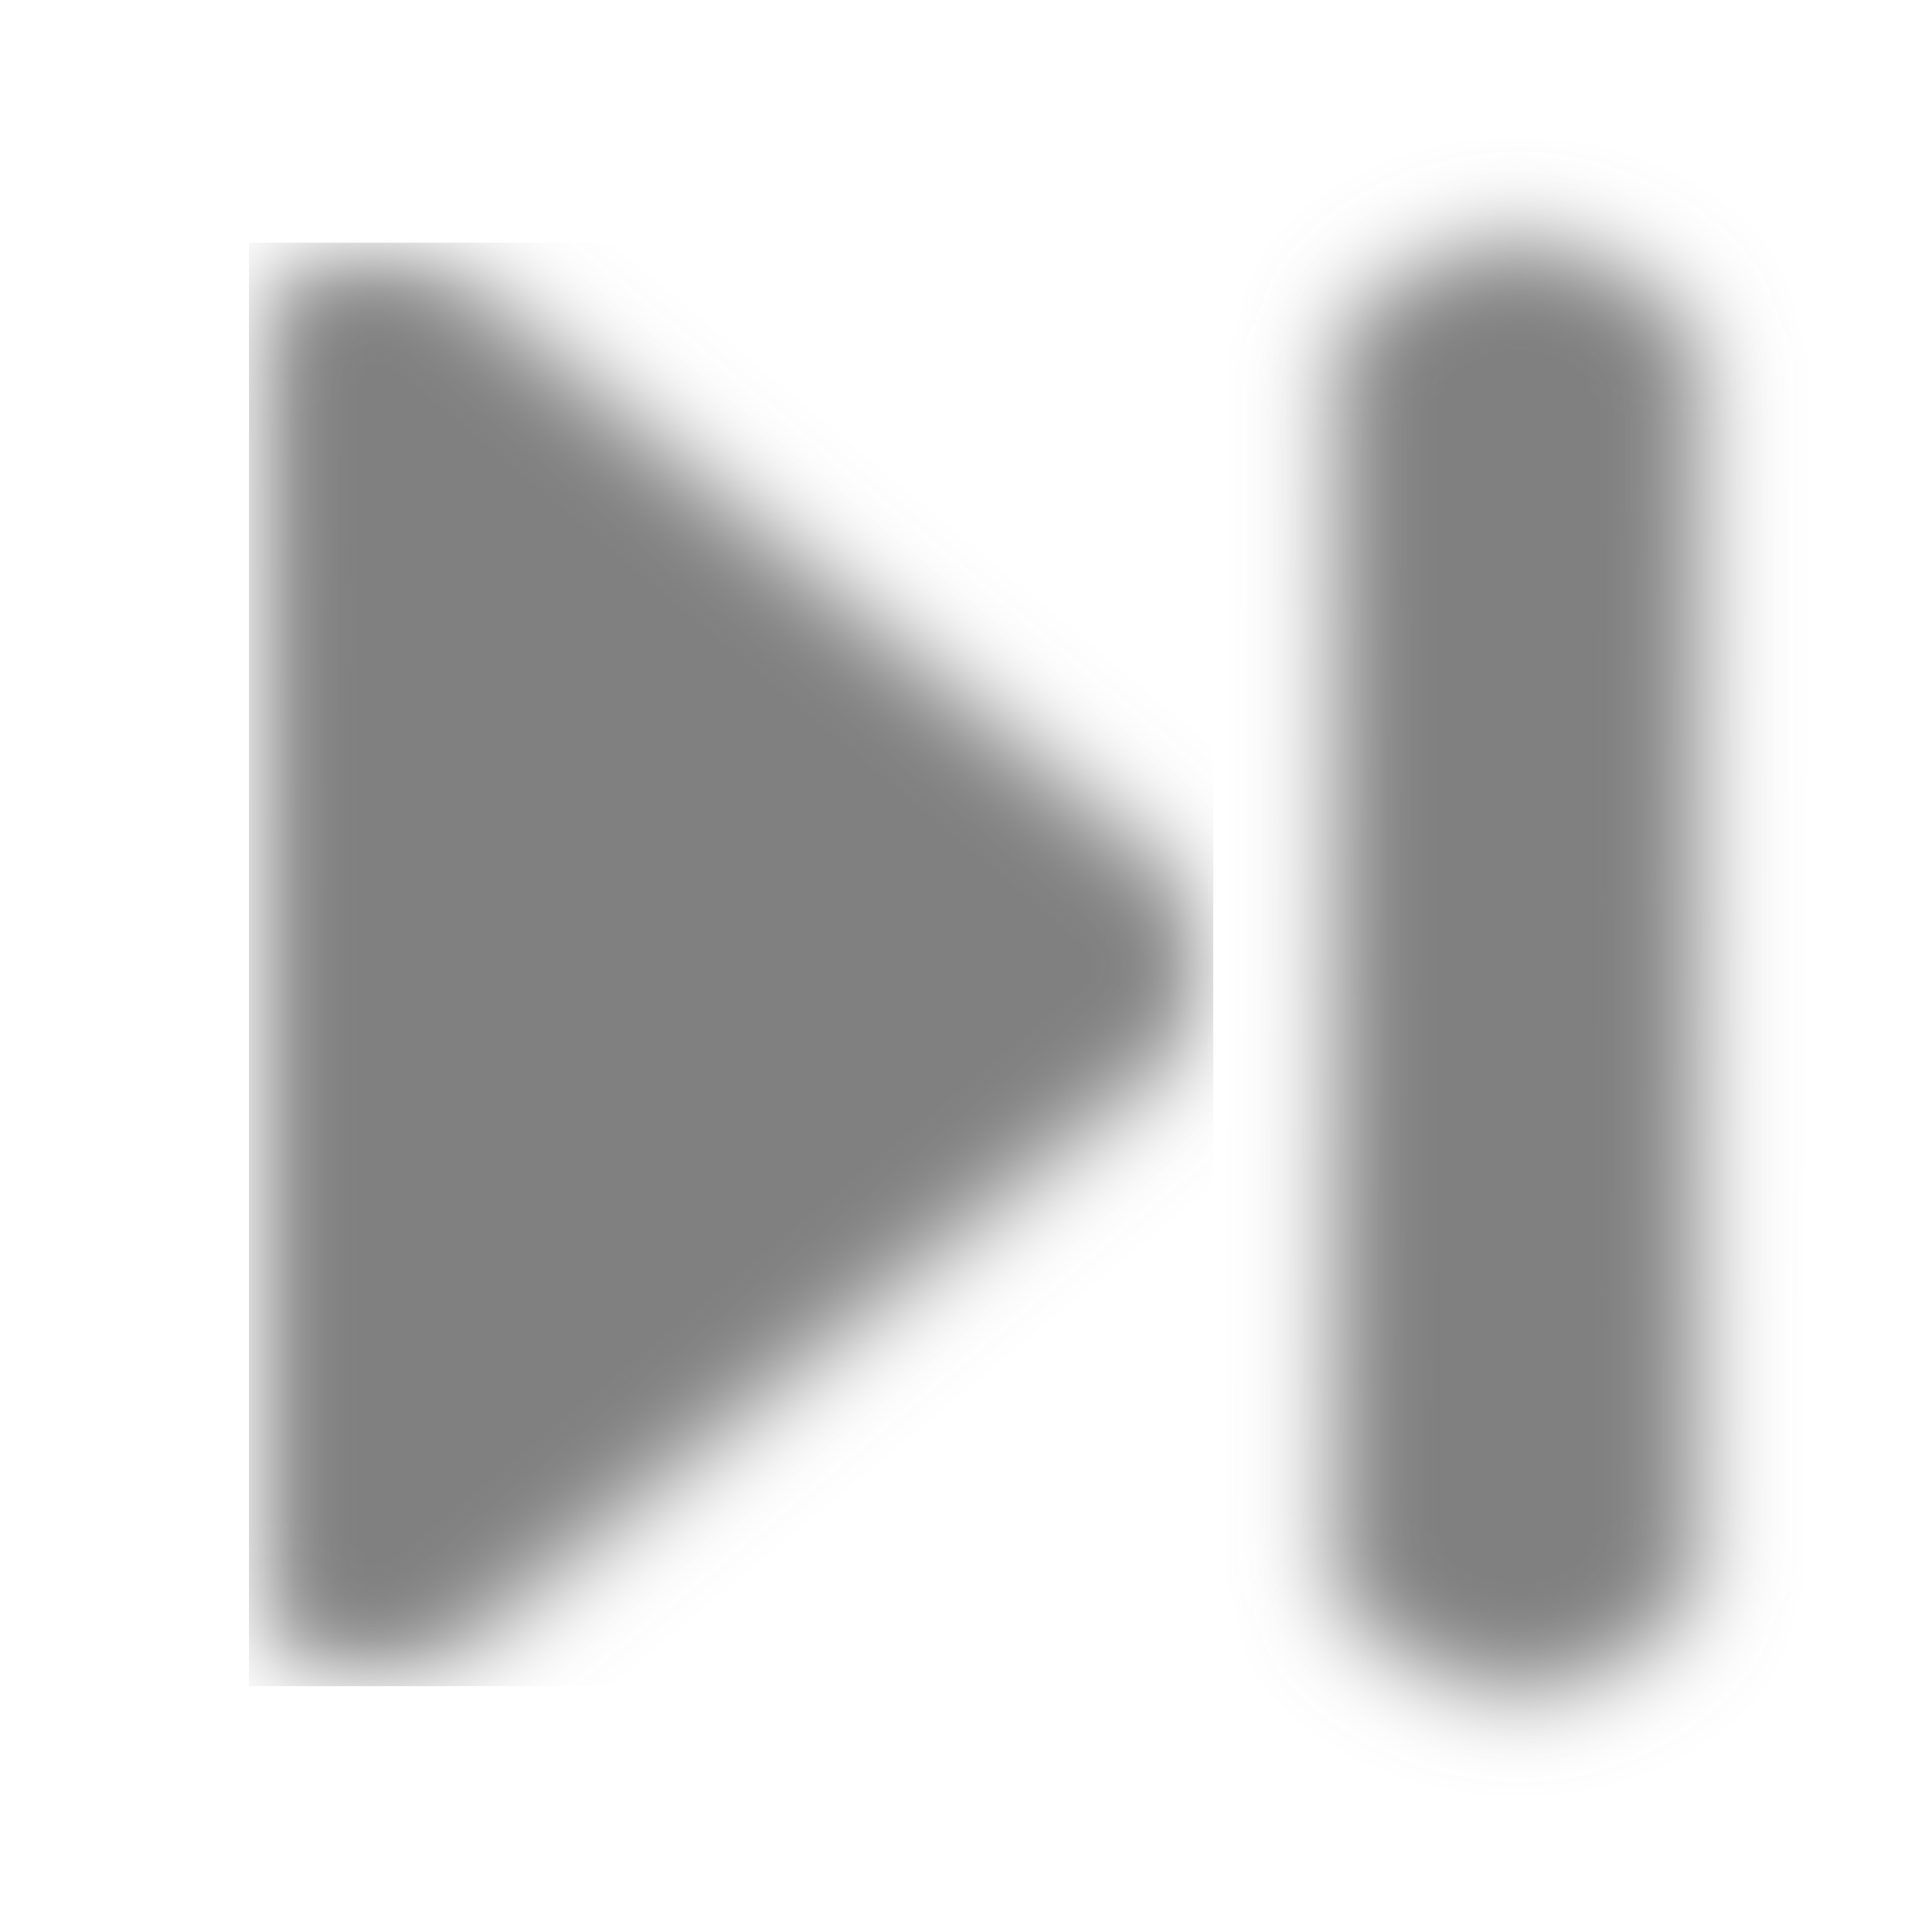
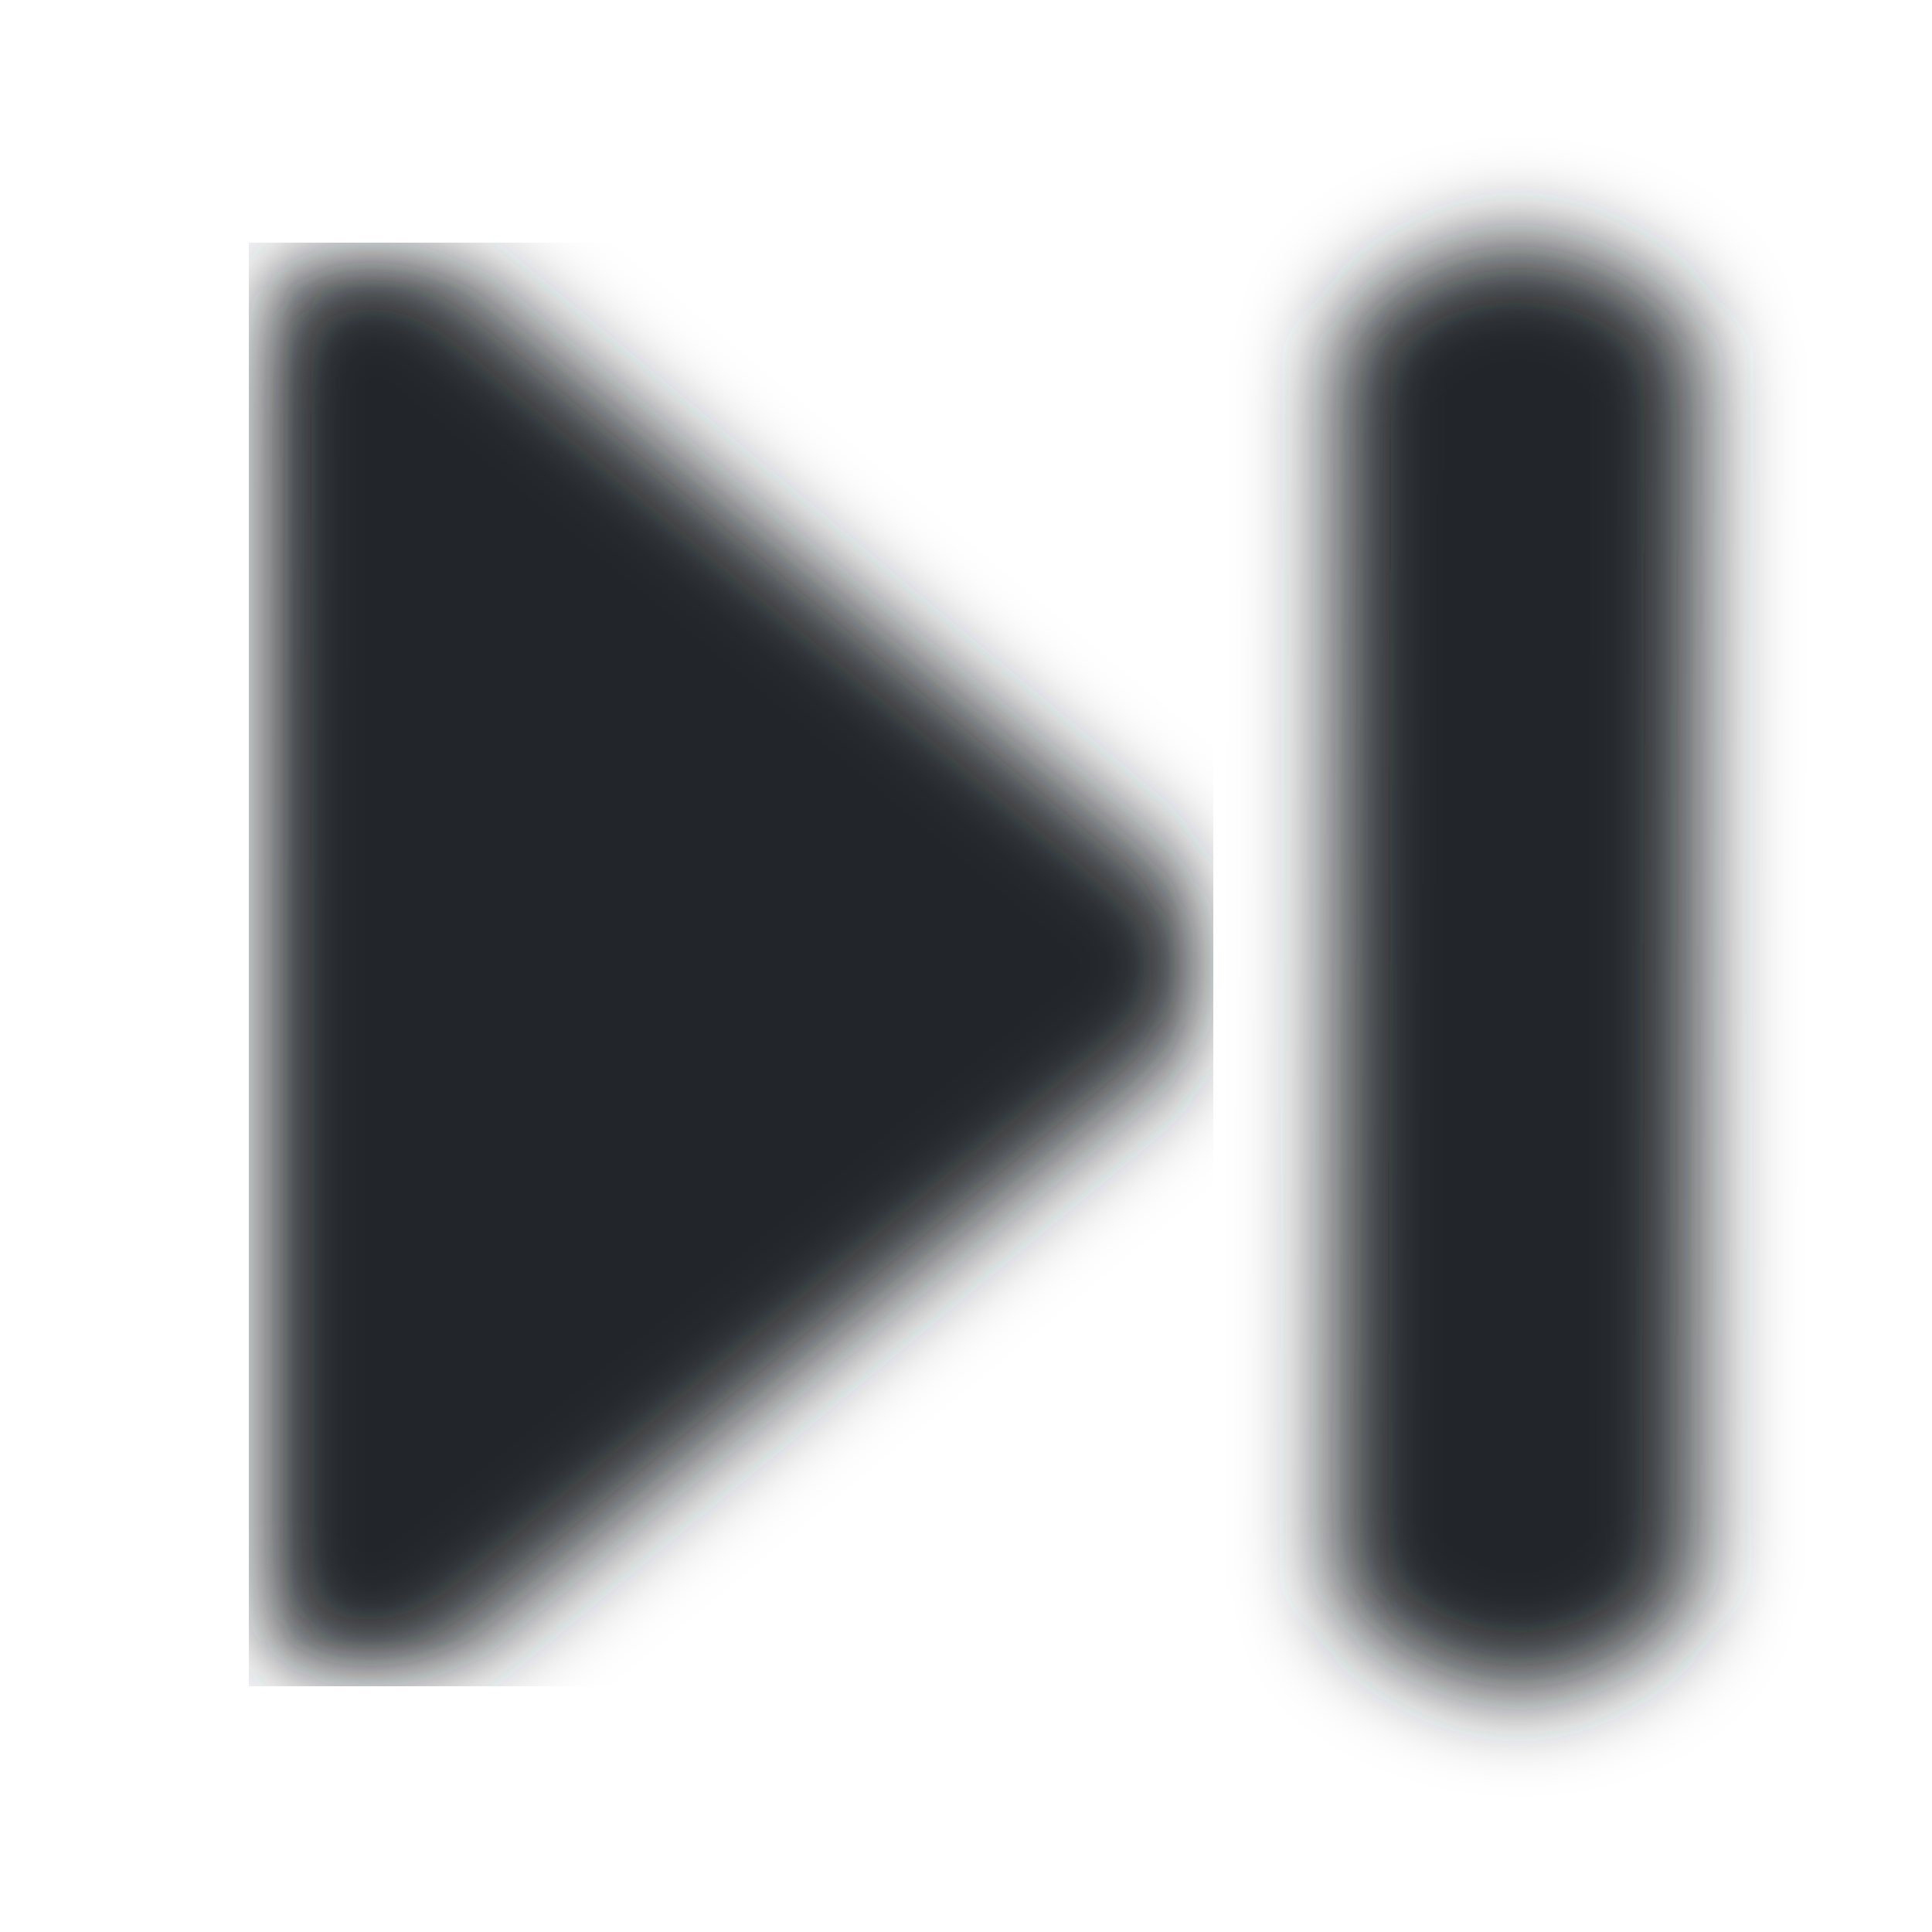
<svg xmlns="http://www.w3.org/2000/svg" width="16" height="16" id="svg3039" version="1.1">
  <defs id="defs3041">
    <linearGradient id="linearGradient6140">
-       <stop style="stop-color:#808080;stop-opacity:1;" offset="0" id="stop6142" />
+       <stop style="stop-color:#232629;stop-opacity:1;" offset="0" id="stop6142" />
      <stop style="stop-color:#606060;stop-opacity:1;" offset="1" id="stop6144" />
    </linearGradient>
    <filter id="filter8219" x="-0.096" width="1.192" y="-0.16" height="1.32">
      <feGaussianBlur stdDeviation="0.4" id="feGaussianBlur8221" />
    </filter>
    <filter id="filter8275" x="-0.075" width="1.15" y="-0.3" height="1.6">
      <feGaussianBlur stdDeviation="0.375" id="feGaussianBlur8277" />
    </filter>
  </defs>
  <g id="layer1">
    <text xml:space="preserve" style="font-size:16px;font-style:normal;font-variant:normal;font-weight:normal;font-stretch:normal;text-align:center;line-height:25%;letter-spacing:0px;word-spacing:0px;writing-mode:lr-tb;text-anchor:middle;fill:#000000;fill-opacity:1;stroke:none;font-family:Latin Modern Math;-inkscape-font-specification:Latin Modern Math" x="8.976" y="11.98" id="text3091">
      <tspan id="tspan3093" x="8.976" y="11.98" />
    </text>
    <text xml:space="preserve" style="font-size:16px;font-style:normal;font-variant:normal;font-weight:normal;font-stretch:normal;text-align:center;line-height:25%;letter-spacing:0px;word-spacing:0px;writing-mode:lr-tb;text-anchor:middle;fill:#000000;fill-opacity:1;stroke:none;font-family:Latin Modern Math;-inkscape-font-specification:Latin Modern Math" x="8.073" y="12.961" id="text3122">
      <tspan id="tspan3124" x="8.073" y="12.961" />
    </text>
    <text xml:space="preserve" style="font-size:16px;font-style:normal;font-variant:normal;font-weight:normal;font-stretch:normal;text-align:center;line-height:25%;letter-spacing:0px;word-spacing:0px;writing-mode:lr-tb;text-anchor:middle;fill:#000000;fill-opacity:1;stroke:none;font-family:Latin Modern Math;-inkscape-font-specification:Latin Modern Math" x="8.028" y="12.006" id="text3126">
      <tspan id="tspan3128" x="8.028" y="12.006" />
    </text>
    <text xml:space="preserve" style="font-size:16px;font-style:normal;font-variant:normal;font-weight:normal;font-stretch:normal;text-align:center;line-height:25%;letter-spacing:0px;word-spacing:0px;writing-mode:lr-tb;text-anchor:middle;fill:#000000;fill-opacity:1;stroke:none;font-family:Latin Modern Math;-inkscape-font-specification:Latin Modern Math" x="8.011" y="13.016" id="text3130">
      <tspan id="tspan3132" x="8.011" y="13.016" />
    </text>
    <text xml:space="preserve" style="font-size:16px;font-style:normal;font-variant:normal;font-weight:500;font-stretch:normal;text-align:center;line-height:25%;letter-spacing:0px;word-spacing:0px;writing-mode:lr-tb;text-anchor:middle;fill:#000000;fill-opacity:1;stroke:none;font-family:CMU Typewriter Text;-inkscape-font-specification:CMU Typewriter Text Medium" x="8.057" y="14.029" id="text2999">
      <tspan id="tspan3001" x="8.057" y="14.029" />
    </text>
    <text xml:space="preserve" style="font-size:16px;font-style:normal;font-variant:normal;font-weight:500;font-stretch:normal;text-align:center;line-height:25%;letter-spacing:0px;word-spacing:0px;writing-mode:lr-tb;text-anchor:middle;fill:#000000;fill-opacity:1;stroke:none;font-family:CMU Serif;-inkscape-font-specification:CMU Serif Medium" x="8" y="13.02" id="text3030">
      <tspan id="tspan3032" x="8" y="13.02" />
    </text>
    <text xml:space="preserve" style="font-size:16px;font-style:italic;font-variant:normal;font-weight:bold;font-stretch:normal;text-align:center;line-height:25%;letter-spacing:0px;word-spacing:0px;writing-mode:lr-tb;text-anchor:middle;fill:#000000;fill-opacity:1;stroke:none;font-family:CMU Classical Serif;-inkscape-font-specification:CMU Classical Serif Bold Italic" x="8.047" y="13.056" id="text3072">
      <tspan id="tspan3074" x="8.047" y="13.056" />
    </text>
    <text xml:space="preserve" style="font-size:16px;font-style:italic;font-variant:normal;font-weight:bold;font-stretch:normal;text-align:center;line-height:25%;letter-spacing:0px;word-spacing:0px;writing-mode:lr-tb;text-anchor:middle;fill:#000000;fill-opacity:1;stroke:none;font-family:CMU Classical Serif;-inkscape-font-specification:CMU Classical Serif Bold Italic" x="6.026" y="13.02" id="text3076">
      <tspan id="tspan3078" x="6.026" y="13.02" />
    </text>
-     <path style="fill:#808080;fill-opacity:1;stroke:#808080;stroke-width:2;stroke-linecap:butt;stroke-linejoin:round;stroke-miterlimit:4;stroke-opacity:1;stroke-dasharray:none;filter:url(#filter8219)" d="M 3,11 13,11 8,5 z" id="path6257" transform="matrix(0.0019754,-0.999998,-0.999998,-0.0019754,14.04398,16.00986)" />
-     <path style="font-size:medium;font-style:normal;font-variant:normal;font-weight:normal;font-stretch:normal;text-indent:0;text-align:start;text-decoration:none;line-height:normal;letter-spacing:normal;word-spacing:normal;text-transform:none;direction:ltr;block-progression:tb;writing-mode:lr-tb;text-anchor:start;baseline-shift:baseline;color:#000000;fill:#808080;fill-opacity:1;fill-rule:nonzero;stroke:none;stroke-width:2;marker:none;visibility:visible;display:inline;overflow:visible;filter:url(#filter8275);enable-background:accumulate;font-family:Sans;-inkscape-font-specification:Sans" d="M 3,0 C 2.476,0.025 1.975,0.976 2,1.5 2.025,2.024 2.476,3.025 3,3 L 13,3 C 13.528,3.007 14,2.028 14,1.5 14,0.972 13.528,-0.007 13,0 L 3,0 C 2.969,-0.002 3.031,-0.002 3,0 z" id="path6464" transform="matrix(0.0019754,-0.999998,-0.999998,-0.0019754,14.04398,16.00986)" />
+     <path style="fill:#232629;fill-opacity:1;stroke:#232629;stroke-width:2;stroke-linecap:butt;stroke-linejoin:round;stroke-miterlimit:4;stroke-opacity:1;stroke-dasharray:none;filter:url(#filter8219)" d="M 3,11 13,11 8,5 z" id="path6257" transform="matrix(0.0019754,-0.999998,-0.999998,-0.0019754,14.04398,16.00986)" />
+     <path style="font-size:medium;font-style:normal;font-variant:normal;font-weight:normal;font-stretch:normal;text-indent:0;text-align:start;text-decoration:none;line-height:normal;letter-spacing:normal;word-spacing:normal;text-transform:none;direction:ltr;block-progression:tb;writing-mode:lr-tb;text-anchor:start;baseline-shift:baseline;color:#000000;fill:#232629;fill-opacity:1;fill-rule:nonzero;stroke:none;stroke-width:2;marker:none;visibility:visible;display:inline;overflow:visible;filter:url(#filter8275);enable-background:accumulate;font-family:Sans;-inkscape-font-specification:Sans" d="M 3,0 C 2.476,0.025 1.975,0.976 2,1.5 2.025,2.024 2.476,3.025 3,3 L 13,3 C 13.528,3.007 14,2.028 14,1.5 14,0.972 13.528,-0.007 13,0 L 3,0 C 2.969,-0.002 3.031,-0.002 3,0 z" id="path6464" transform="matrix(0.0019754,-0.999998,-0.999998,-0.0019754,14.04398,16.00986)" />
  </g>
</svg>
